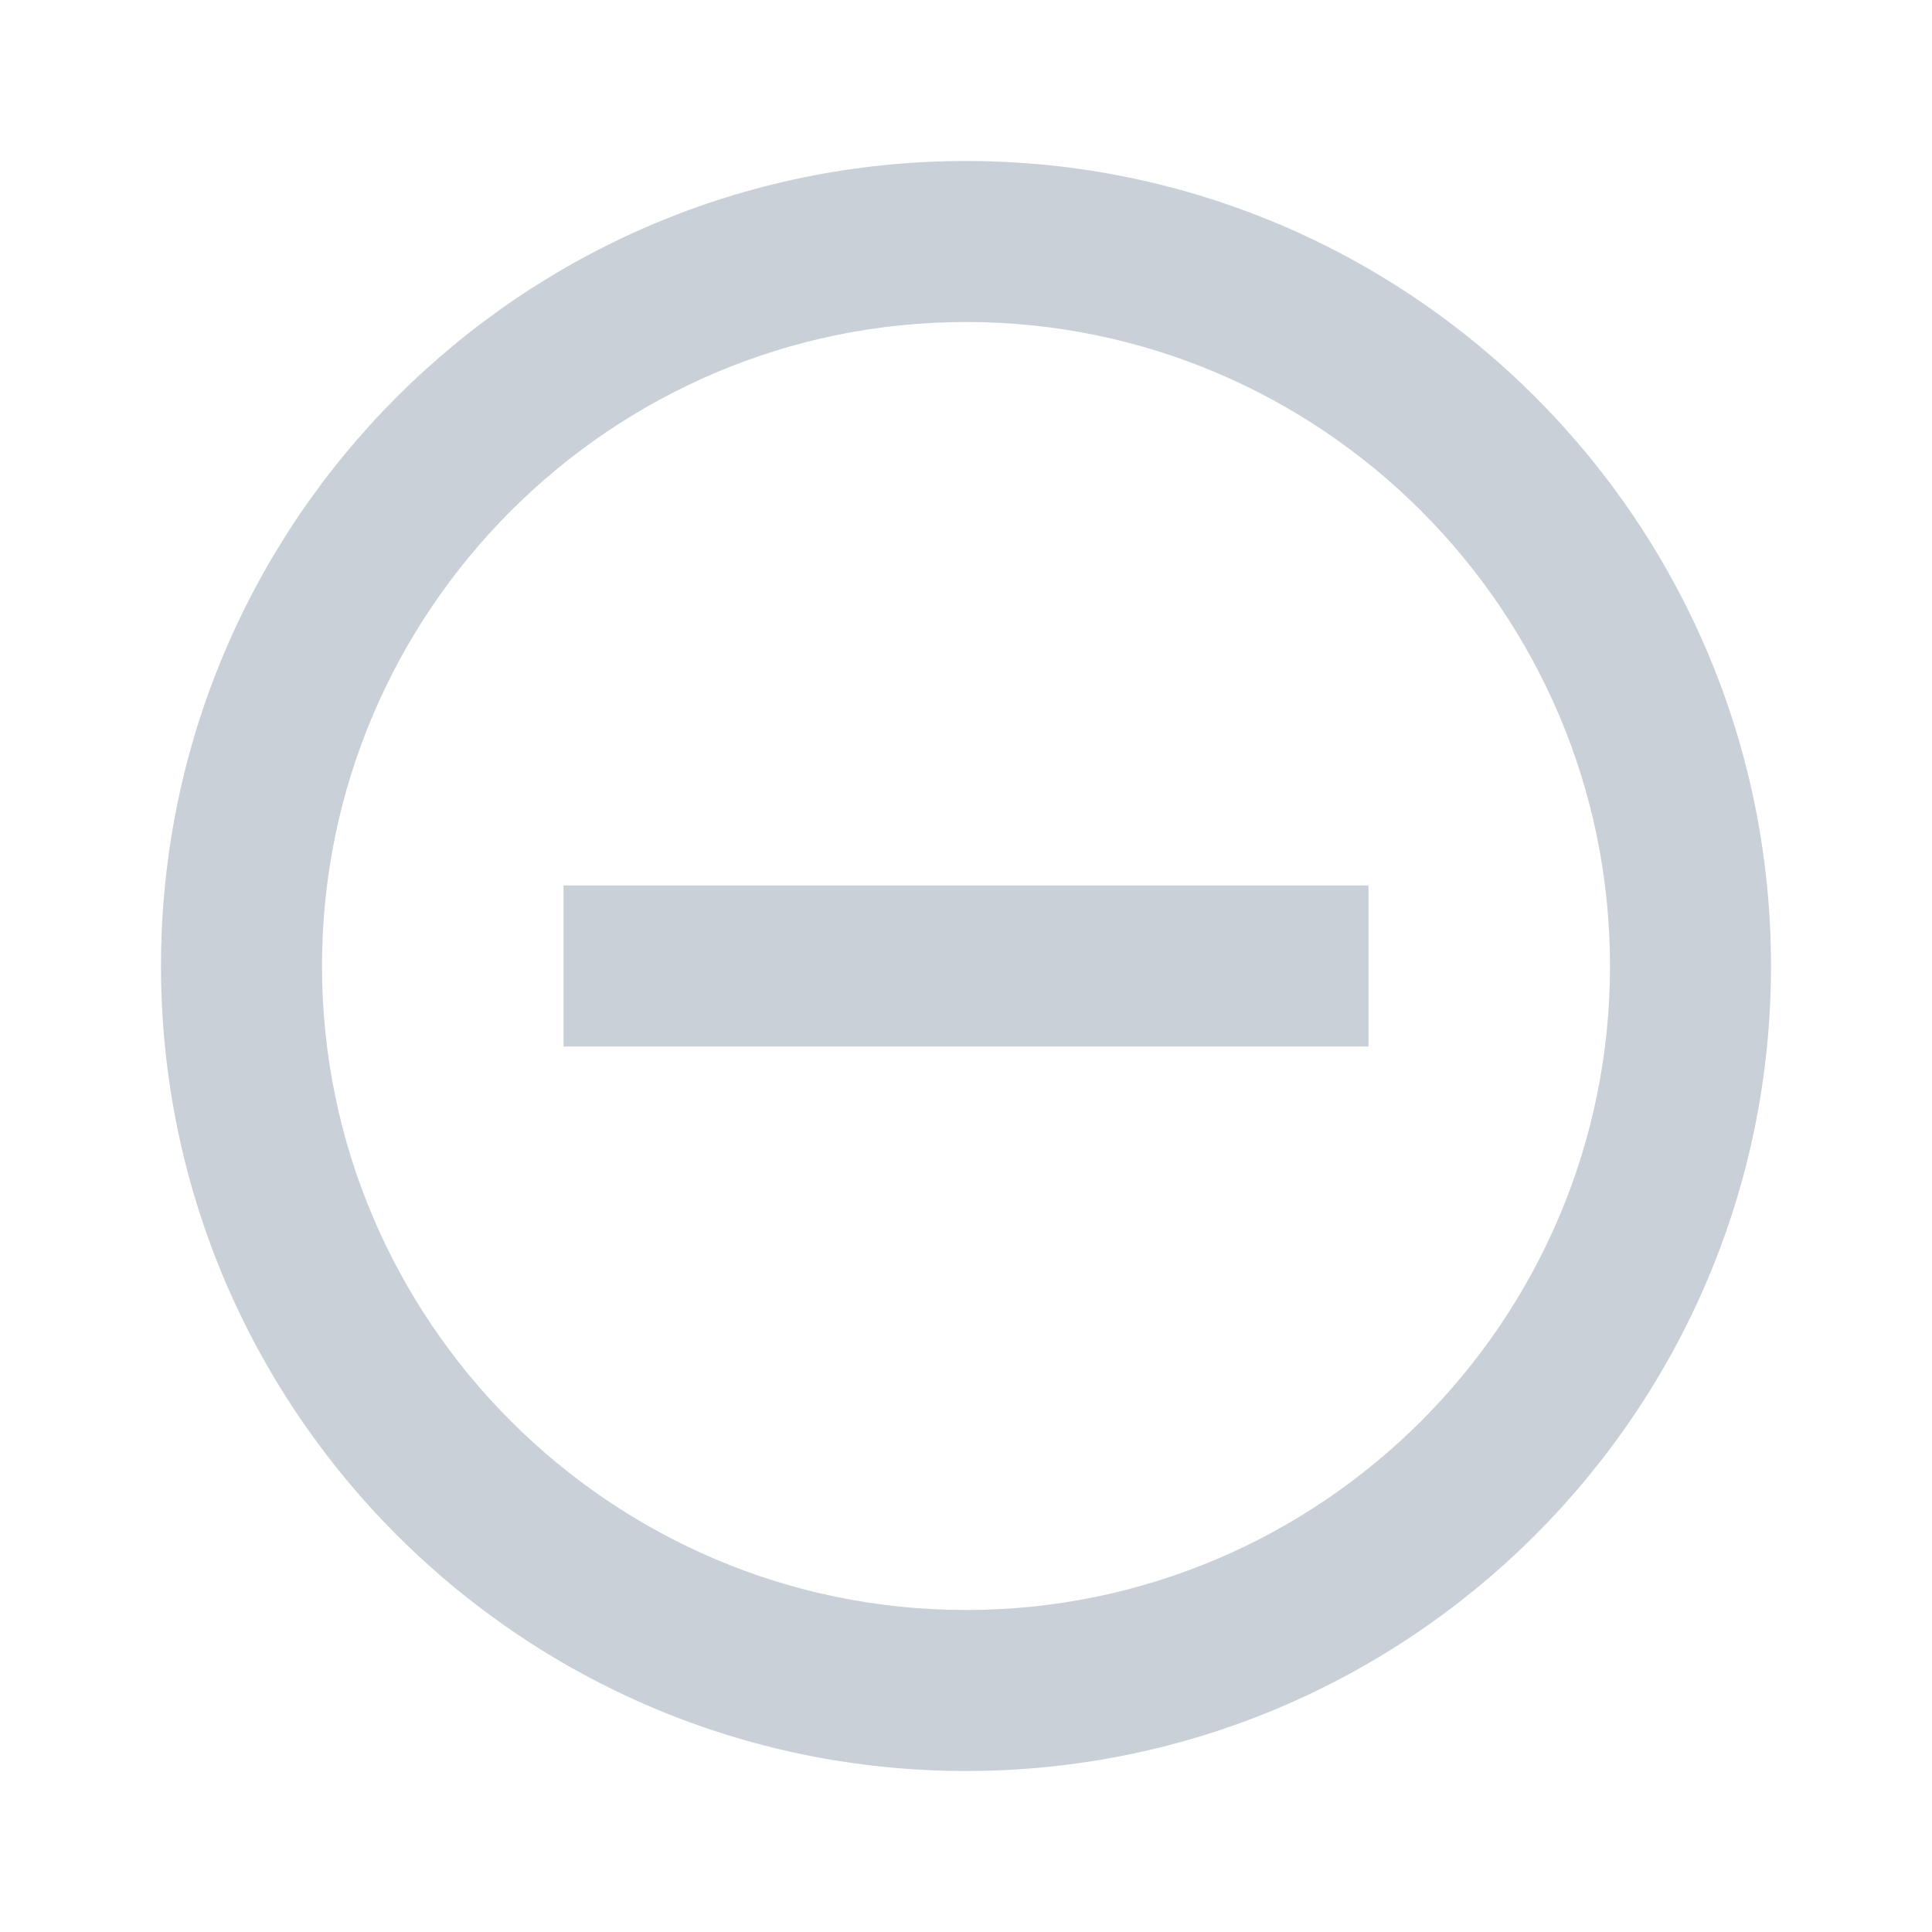
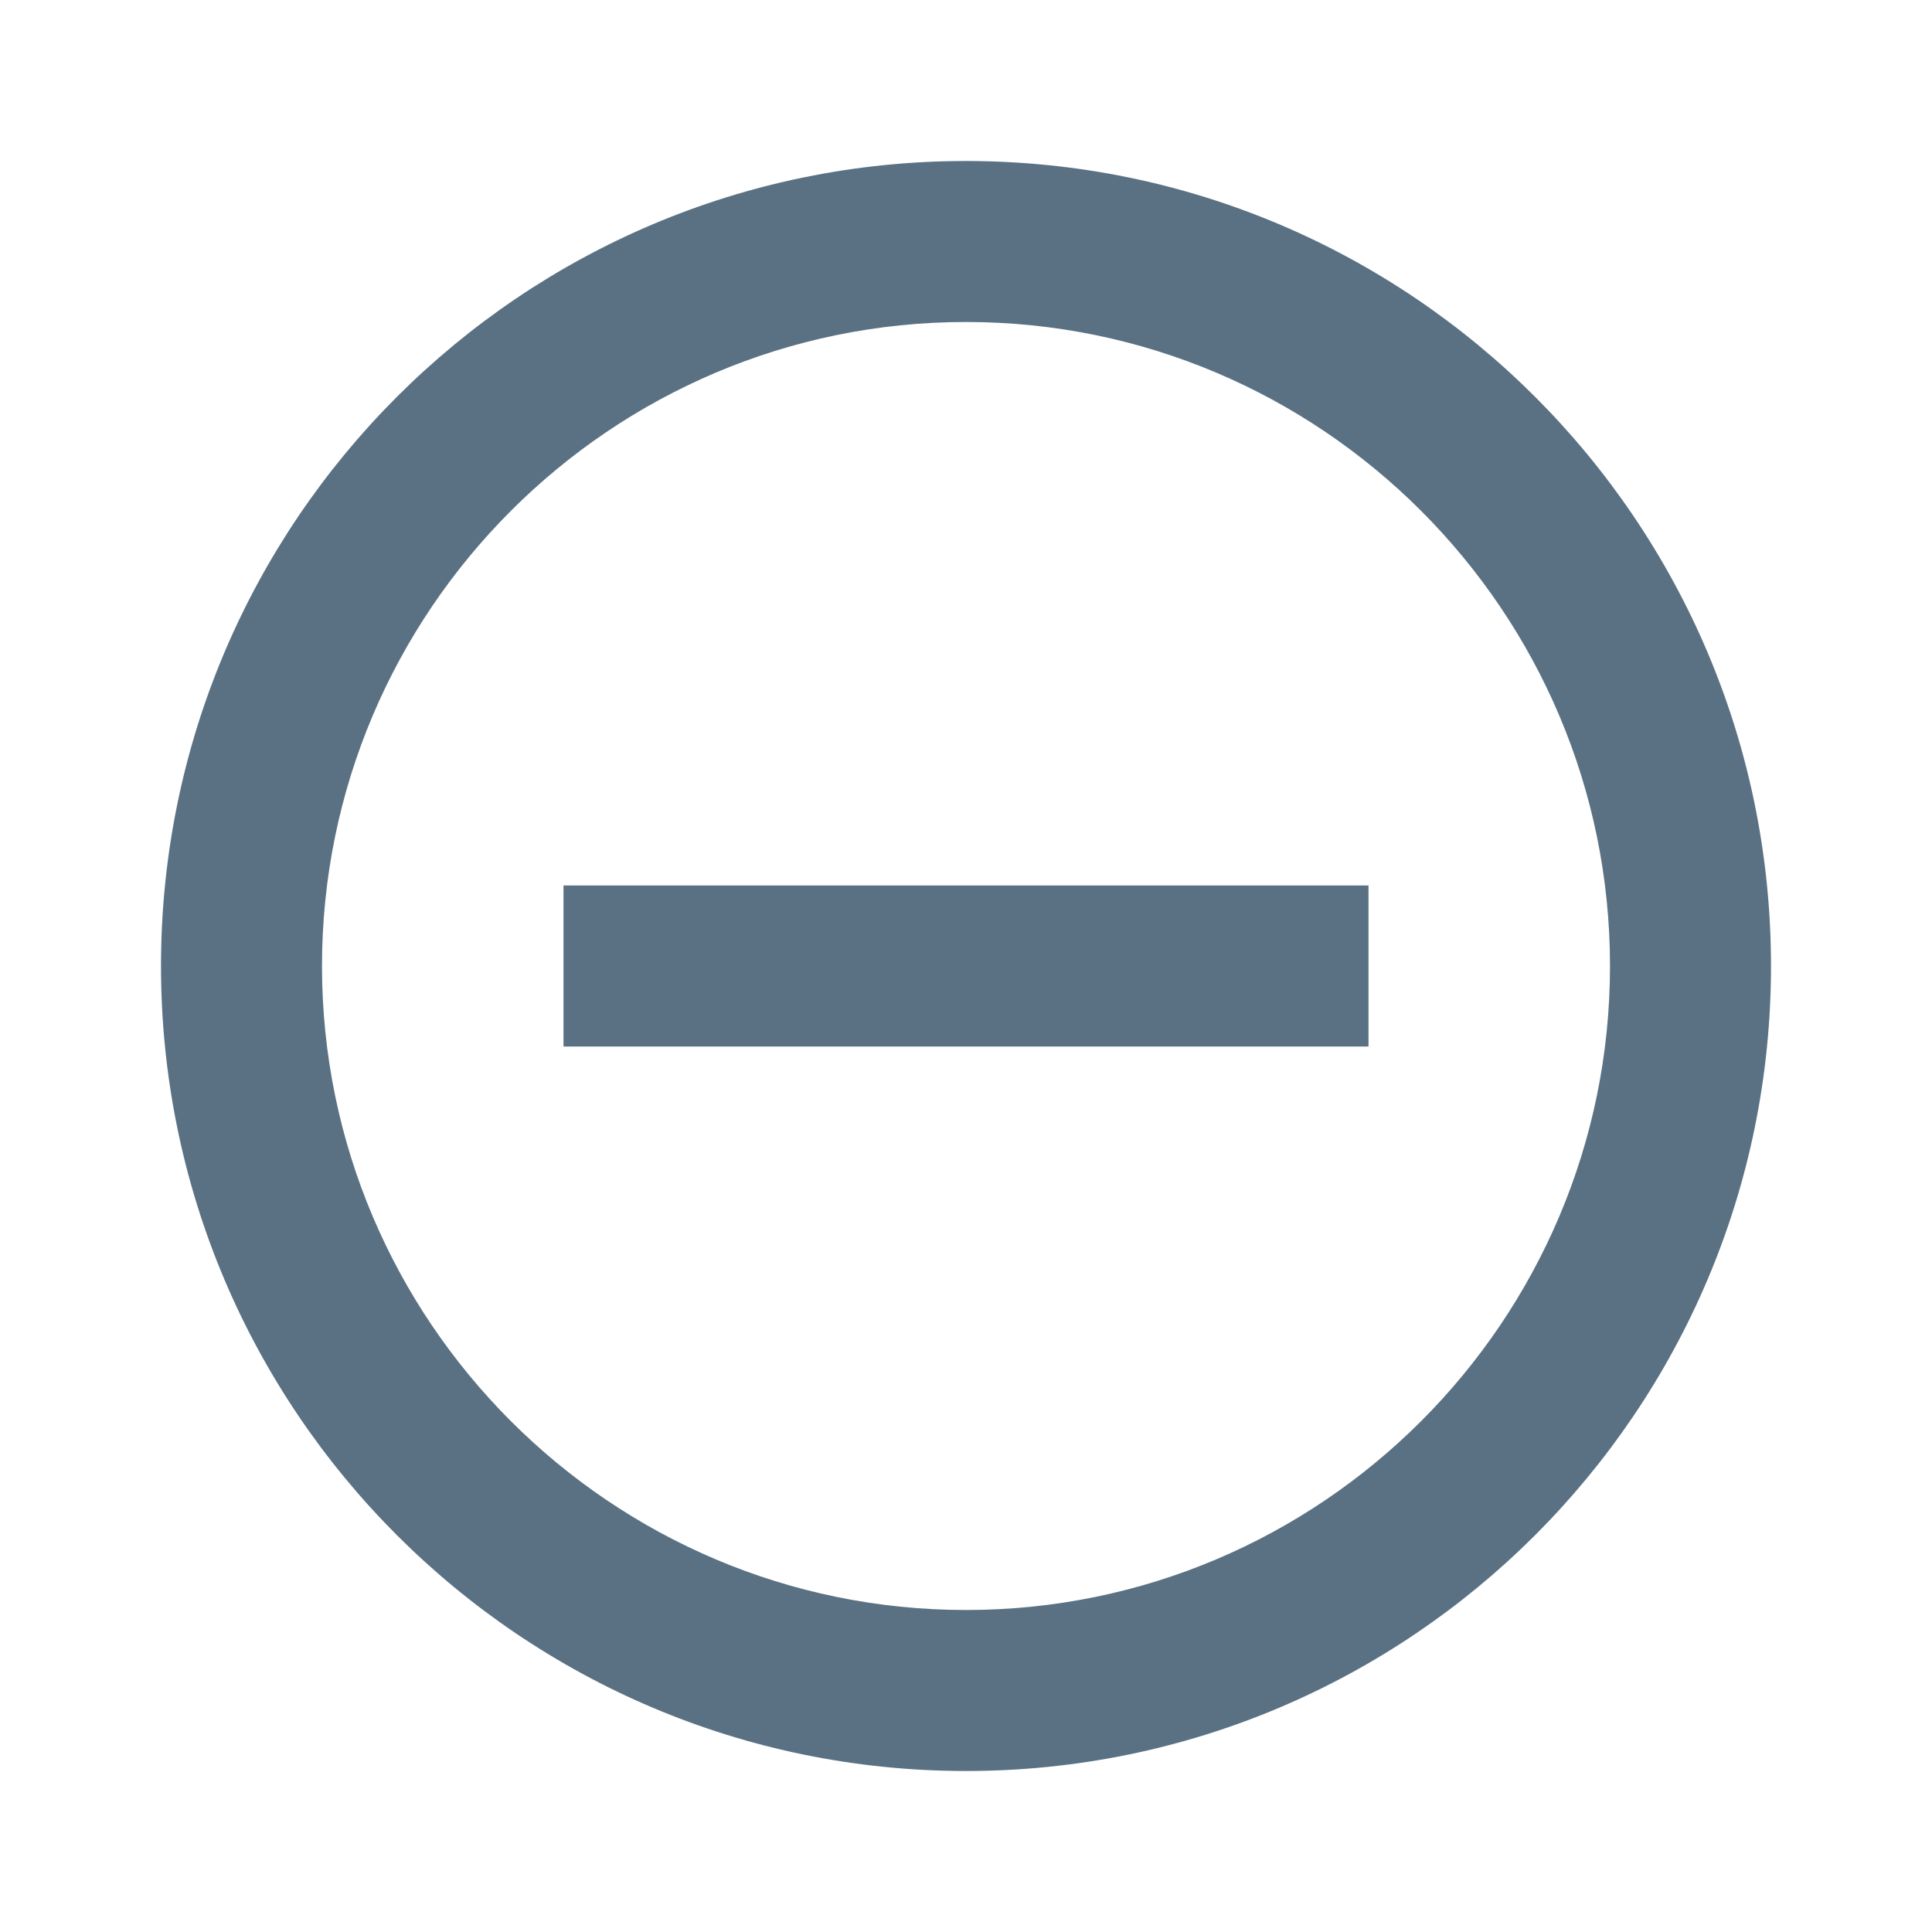
- <svg xmlns="http://www.w3.org/2000/svg" viewBox="0 0 24 24" fill="#C9D0D7" width="24px" height="24px">
+ <svg xmlns="http://www.w3.org/2000/svg" viewBox="0 0 24 24" fill="#5a7184" width="24px" height="24px">
  <path d="M0 0h24v24H0z" fill="none" />
  <path d="M7 11v2h10v-2H7zm5-9C6.48 2 2 6.48 2 12s4.48 10 10 10 10-4.48 10-10S17.52 2 12 2zm0 18c-4.41 0-8-3.59-8-8s3.59-8 8-8 8 3.59 8 8-3.59 8-8 8z" />
</svg>
